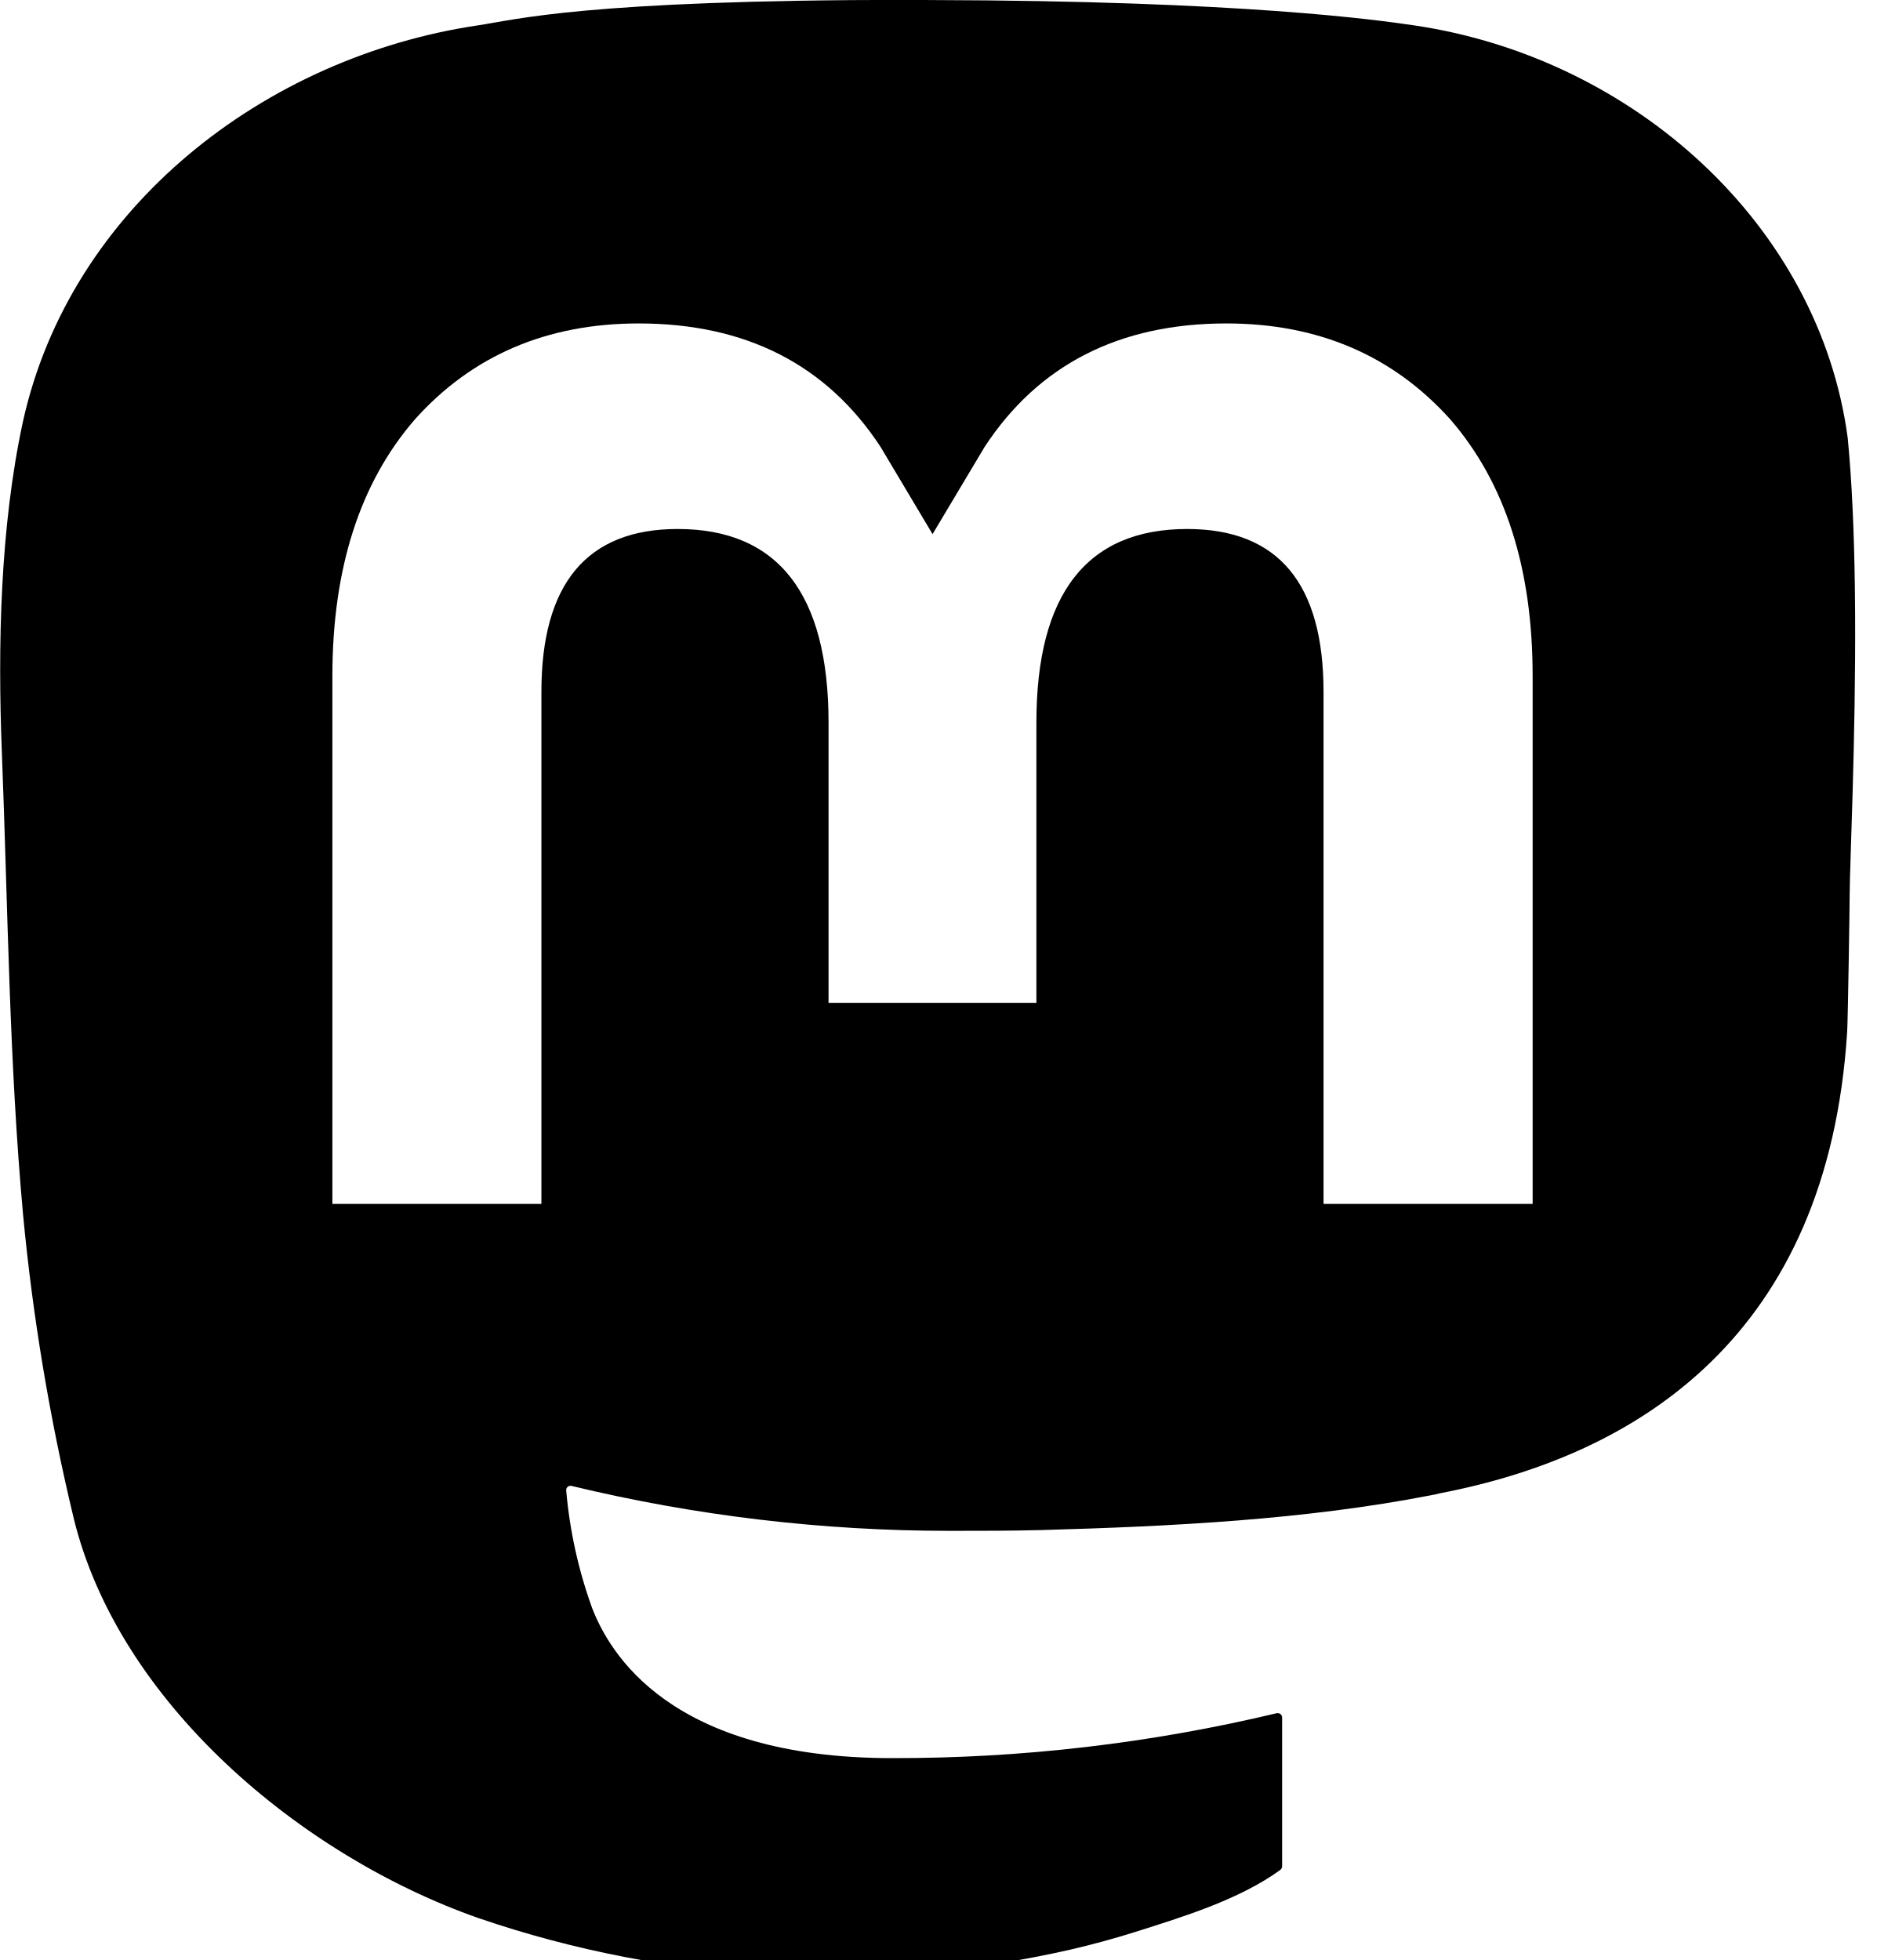
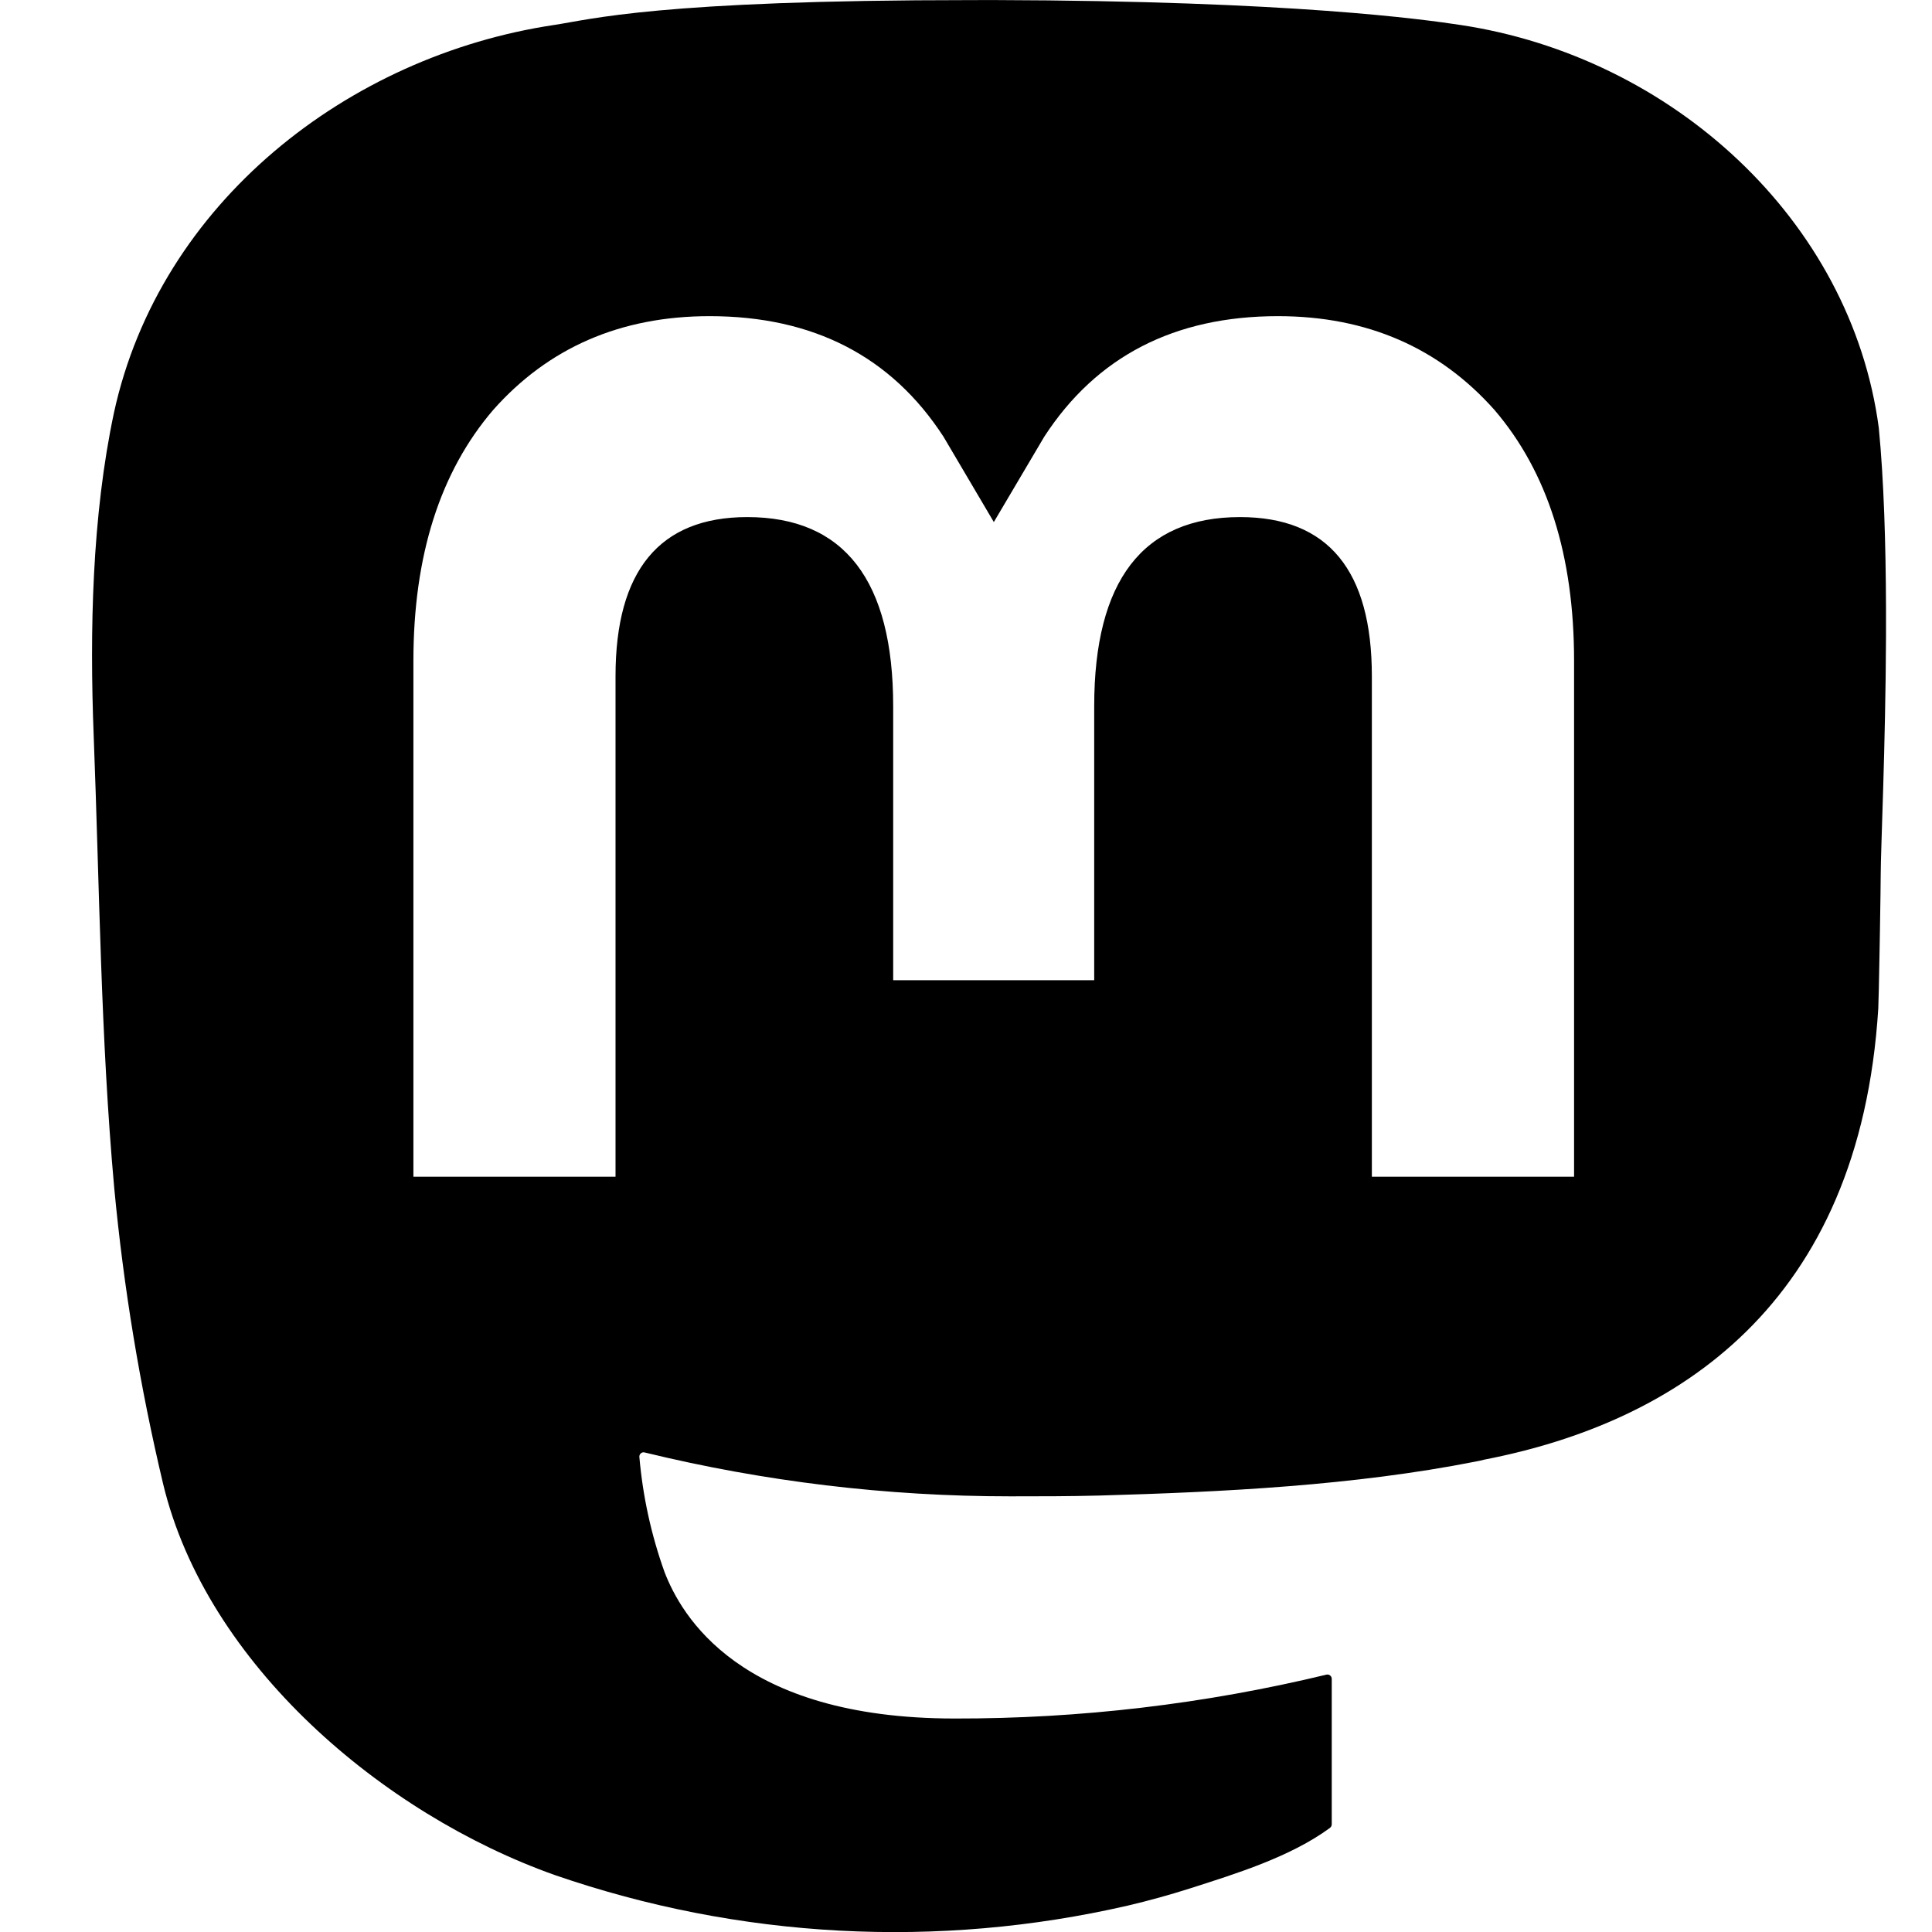
- <svg xmlns="http://www.w3.org/2000/svg" class="mastodon" width="45" height="47" viewBox="0 0 45 47" role="presentation" version="1.1">
-   <path d="m22.311.001c7.481.017 10.736.48 11.607.609 5.262.778 9.701 4.791 10.386 9.884.104 1.056.154 2.296.172 3.558l.006.632c.018 3.056-.129 6.079-.13 6.76 0 .297-.043 3.012-.06 3.298-.461 7.277-4.999 10.151-9.767 11.067-.065.019-.14.032-.215.047-3.023.59-6.262.748-9.334.834-.735.019-1.467.019-2.202.019-3.055.001-6.099-.361-9.069-1.077-.016-.004-.032-.004-.048-.001s-.031.011-.043.021c-.013.01-.023.023-.029.038-.007.015-.01.031-.009.047.084.967.294 1.918.625 2.831.412 1.056 1.849 3.591 7.193 3.591 3.105.006 6.2-.356 9.22-1.077.015-.004.031-.004.047-0s.03.01.042.02.022.022.029.036.011.03.011.045v3.572c-.001.017-.005.033-.013.048-.008.015-.019.028-.032.038-.987.715-2.329 1.122-3.476 1.486-.506.159-1.018.299-1.536.42-4.714 1.074-9.634.814-14.208-.75-4.273-1.499-8.634-5.175-9.711-9.591-.575-2.391-.981-4.82-1.213-7.269-.336-3.686-.364-7.381-.509-11.082-.101-2.581-.043-5.395.502-7.932 1.133-5.153 5.805-8.76 10.92-9.516.888-.131 2.56-.61 10.353-.61zm7.094 7.755c-2.562 0-4.501.987-5.794 2.958l-1.25 2.094-1.248-2.094c-1.293-1.971-3.232-2.958-5.798-2.958-2.217 0-4.003.78-5.365 2.299-1.32 1.522-1.98 3.576-1.98 6.161v12.653h5.012v-12.28c0-2.585 1.088-3.904 3.267-3.904 2.409 0 3.618 1.56 3.618 4.641v6.722h4.984v-6.722c0-3.081 1.207-4.641 3.616-4.641 2.191 0 3.269 1.319 3.269 3.904v12.28h5.014v-12.653c.001-2.587-.657-4.64-1.976-6.161-1.366-1.519-3.152-2.299-5.367-2.299z" fill="currentColor" />
+ <svg xmlns="http://www.w3.org/2000/svg" height="42" viewBox="0 0 42 42" width="42" role="presentation">
+   <path d="m19.592.001c6.537.017 9.383.426 10.145.54 4.613.689 8.505 4.245 9.106 8.758.112 1.147.152 2.54.157 3.912l-0.0.631c-.01 2.406-.114 4.618-.115 5.16 0 .117-.007.657-.017 1.244l-.008.443c-.01.586-.022 1.124-.028 1.236-.404 6.448-4.383 8.995-8.564 9.806-.057.017-.123.029-.189.042-2.65.523-5.49.662-8.184.739-.644.017-1.286.017-1.931.017-2.679.001-5.348-.32-7.951-.954-.014-.004-.028-.004-.042-.001-.014.003-.027.009-.038.019-.011.009-.02.021-.026.034-.006.013-.008.028-.008.042.074.857.258 1.7.548 2.508.361.935 1.621 3.182 6.306 3.182 2.722.005 5.436-.315 8.084-.954.013-.003.027-.003.041-0.0.013.003.026.009.037.018.011.009.02.02.026.032.006.012.009.026.01.04v3.165c-0.0.015-.004.03-.011.043-.007.013-.017.025-.028.034-.865.634-2.042.995-3.047 1.317-.443.141-.892.265-1.347.372-4.133.951-8.446.721-12.457-.664-3.746-1.329-7.57-4.585-8.514-8.499-.504-2.119-.86-4.271-1.064-6.441-.295-3.266-.319-6.54-.446-9.819-.089-2.287-.038-4.78.44-7.029.994-4.566 5.089-7.762 9.574-8.432.778-.116 2.244-.54 9.077-.54zm6.189 6.872c-2.246 0-3.946.874-5.08 2.621l-1.096 1.855-1.094-1.855c-1.134-1.747-2.834-2.621-5.084-2.621-1.944 0-3.51.691-4.704 2.037-1.157 1.349-1.736 3.169-1.736 5.46v11.211h4.394v-10.881c0-2.291.954-3.459 2.864-3.459 2.112 0 3.172 1.382 3.172 4.112v5.956h4.37v-5.956c0-2.73 1.058-4.112 3.17-4.112 1.921 0 2.866 1.168 2.866 3.459v10.881h4.396v-11.211c.001-2.292-.576-4.112-1.732-5.46-1.198-1.346-2.764-2.037-4.706-2.037z" fill="currentColor" transform="translate(2)" />
</svg>
